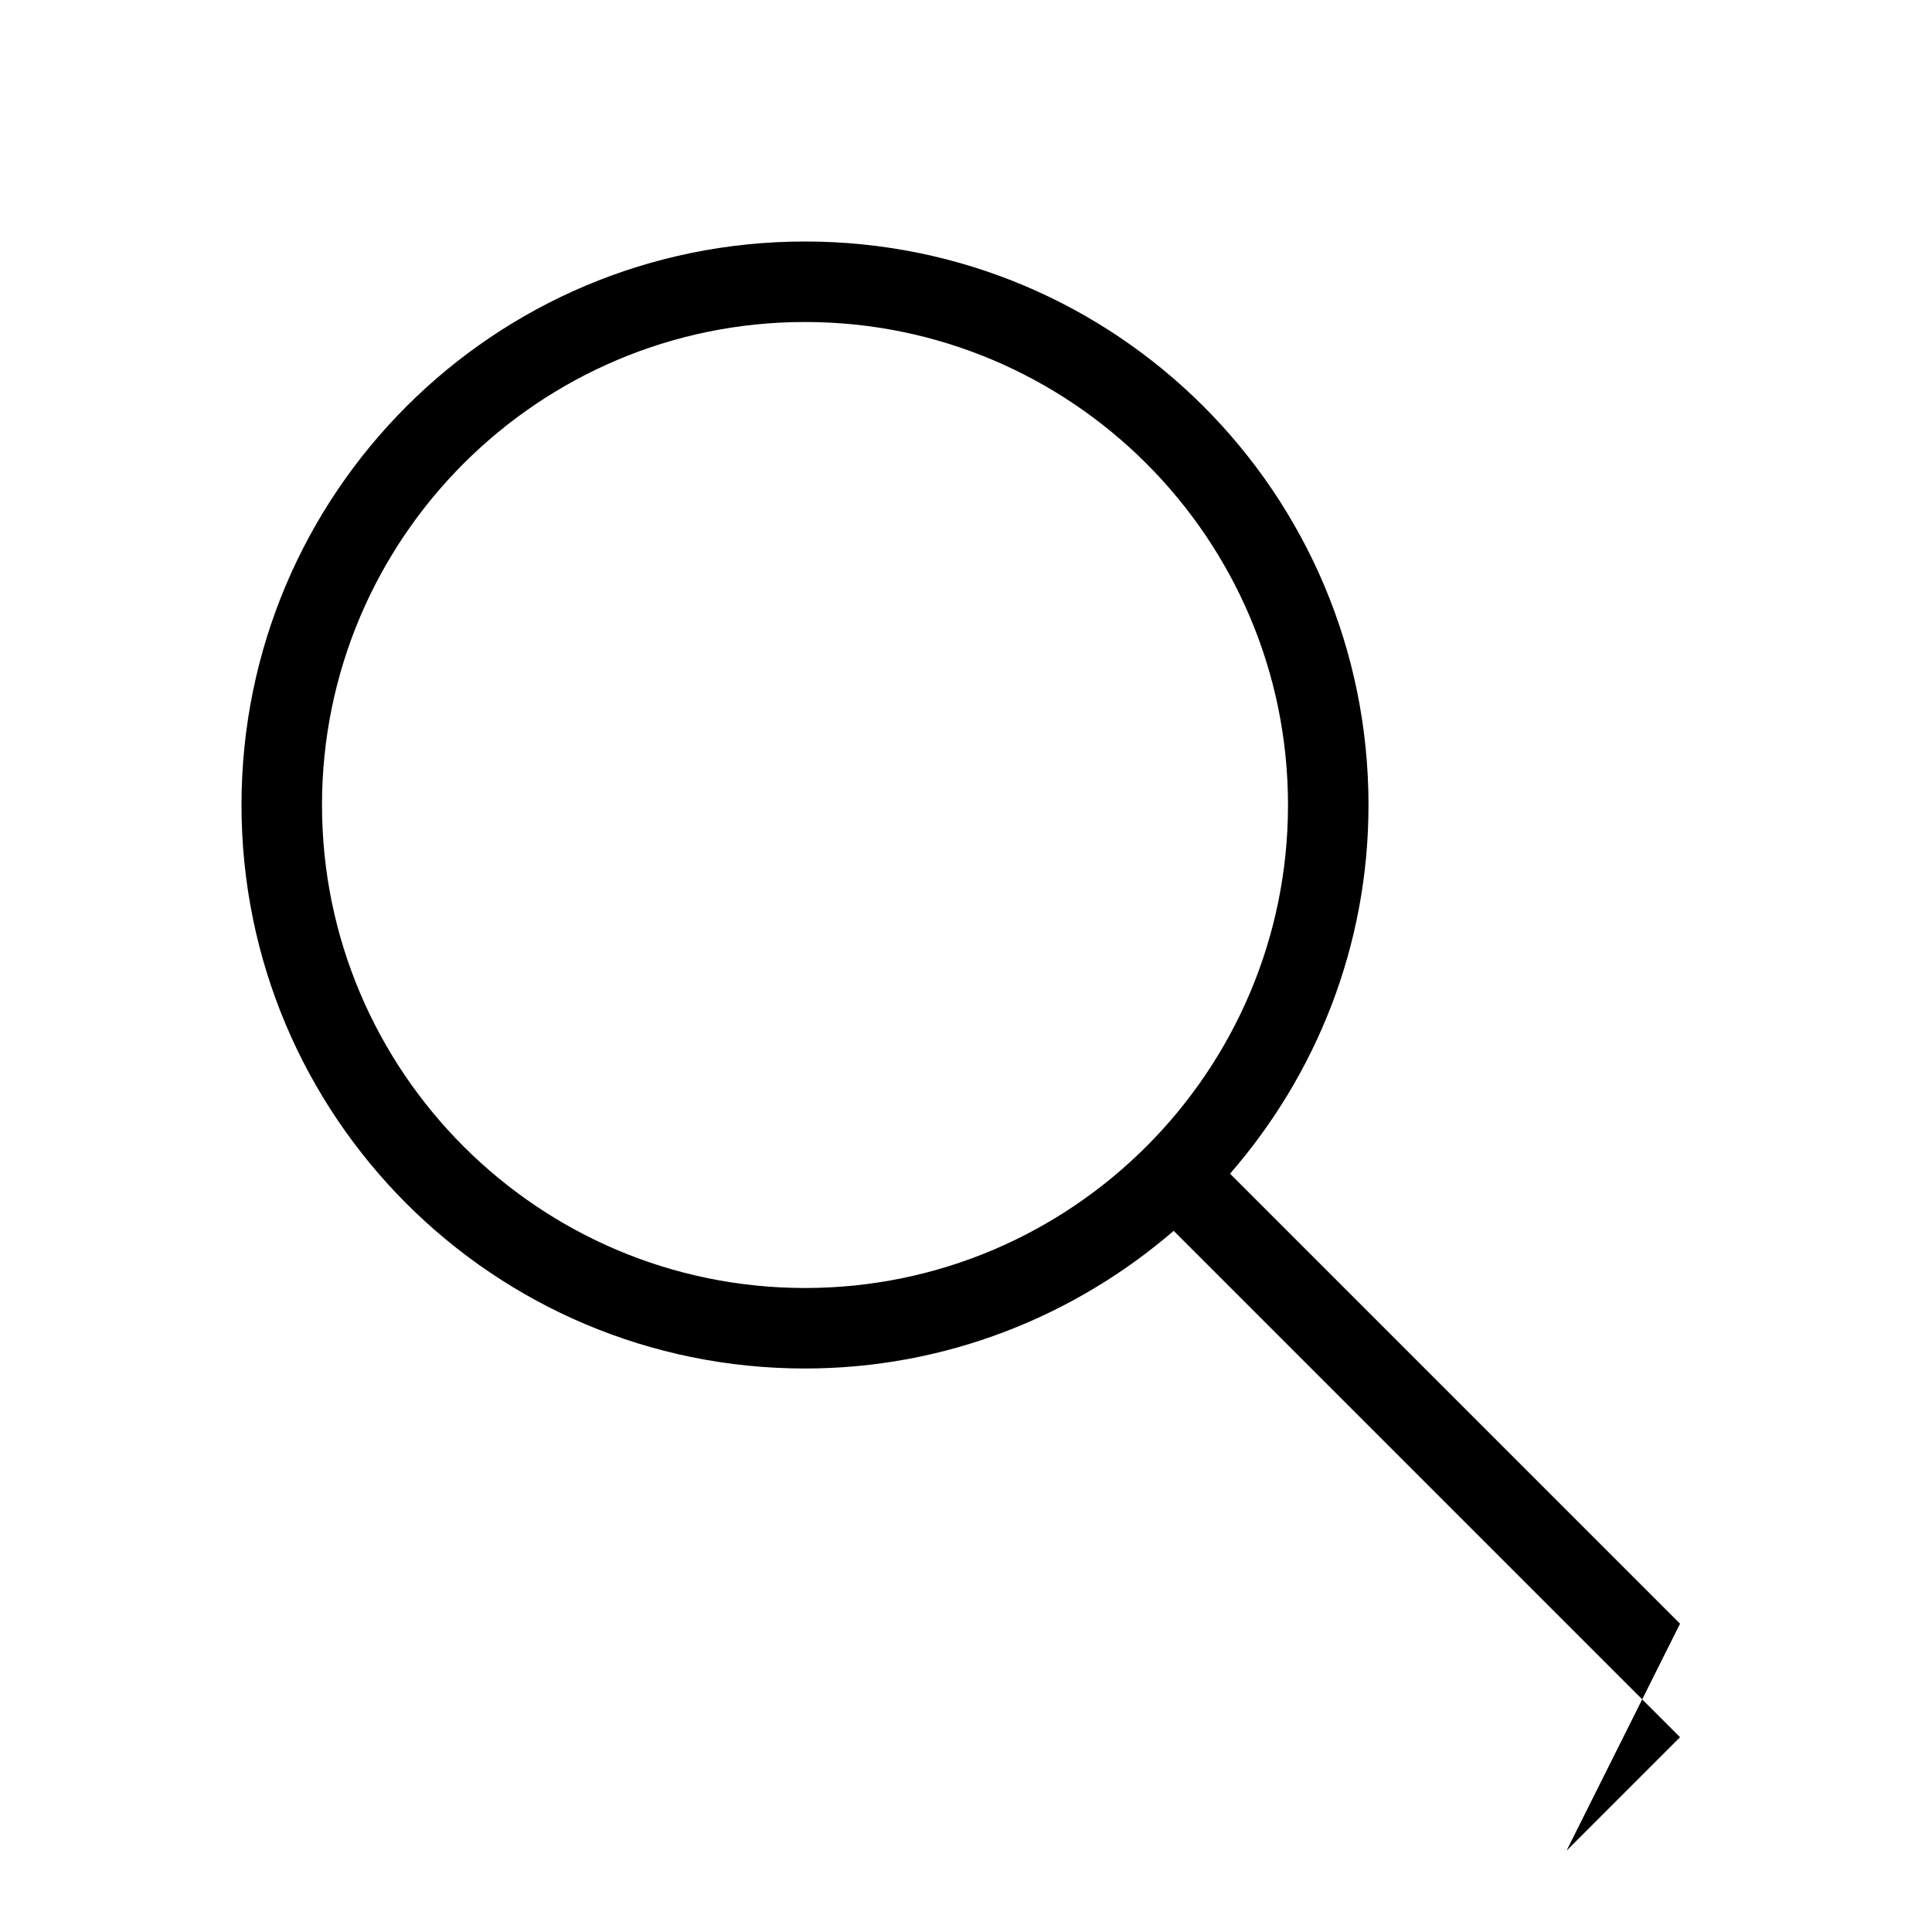
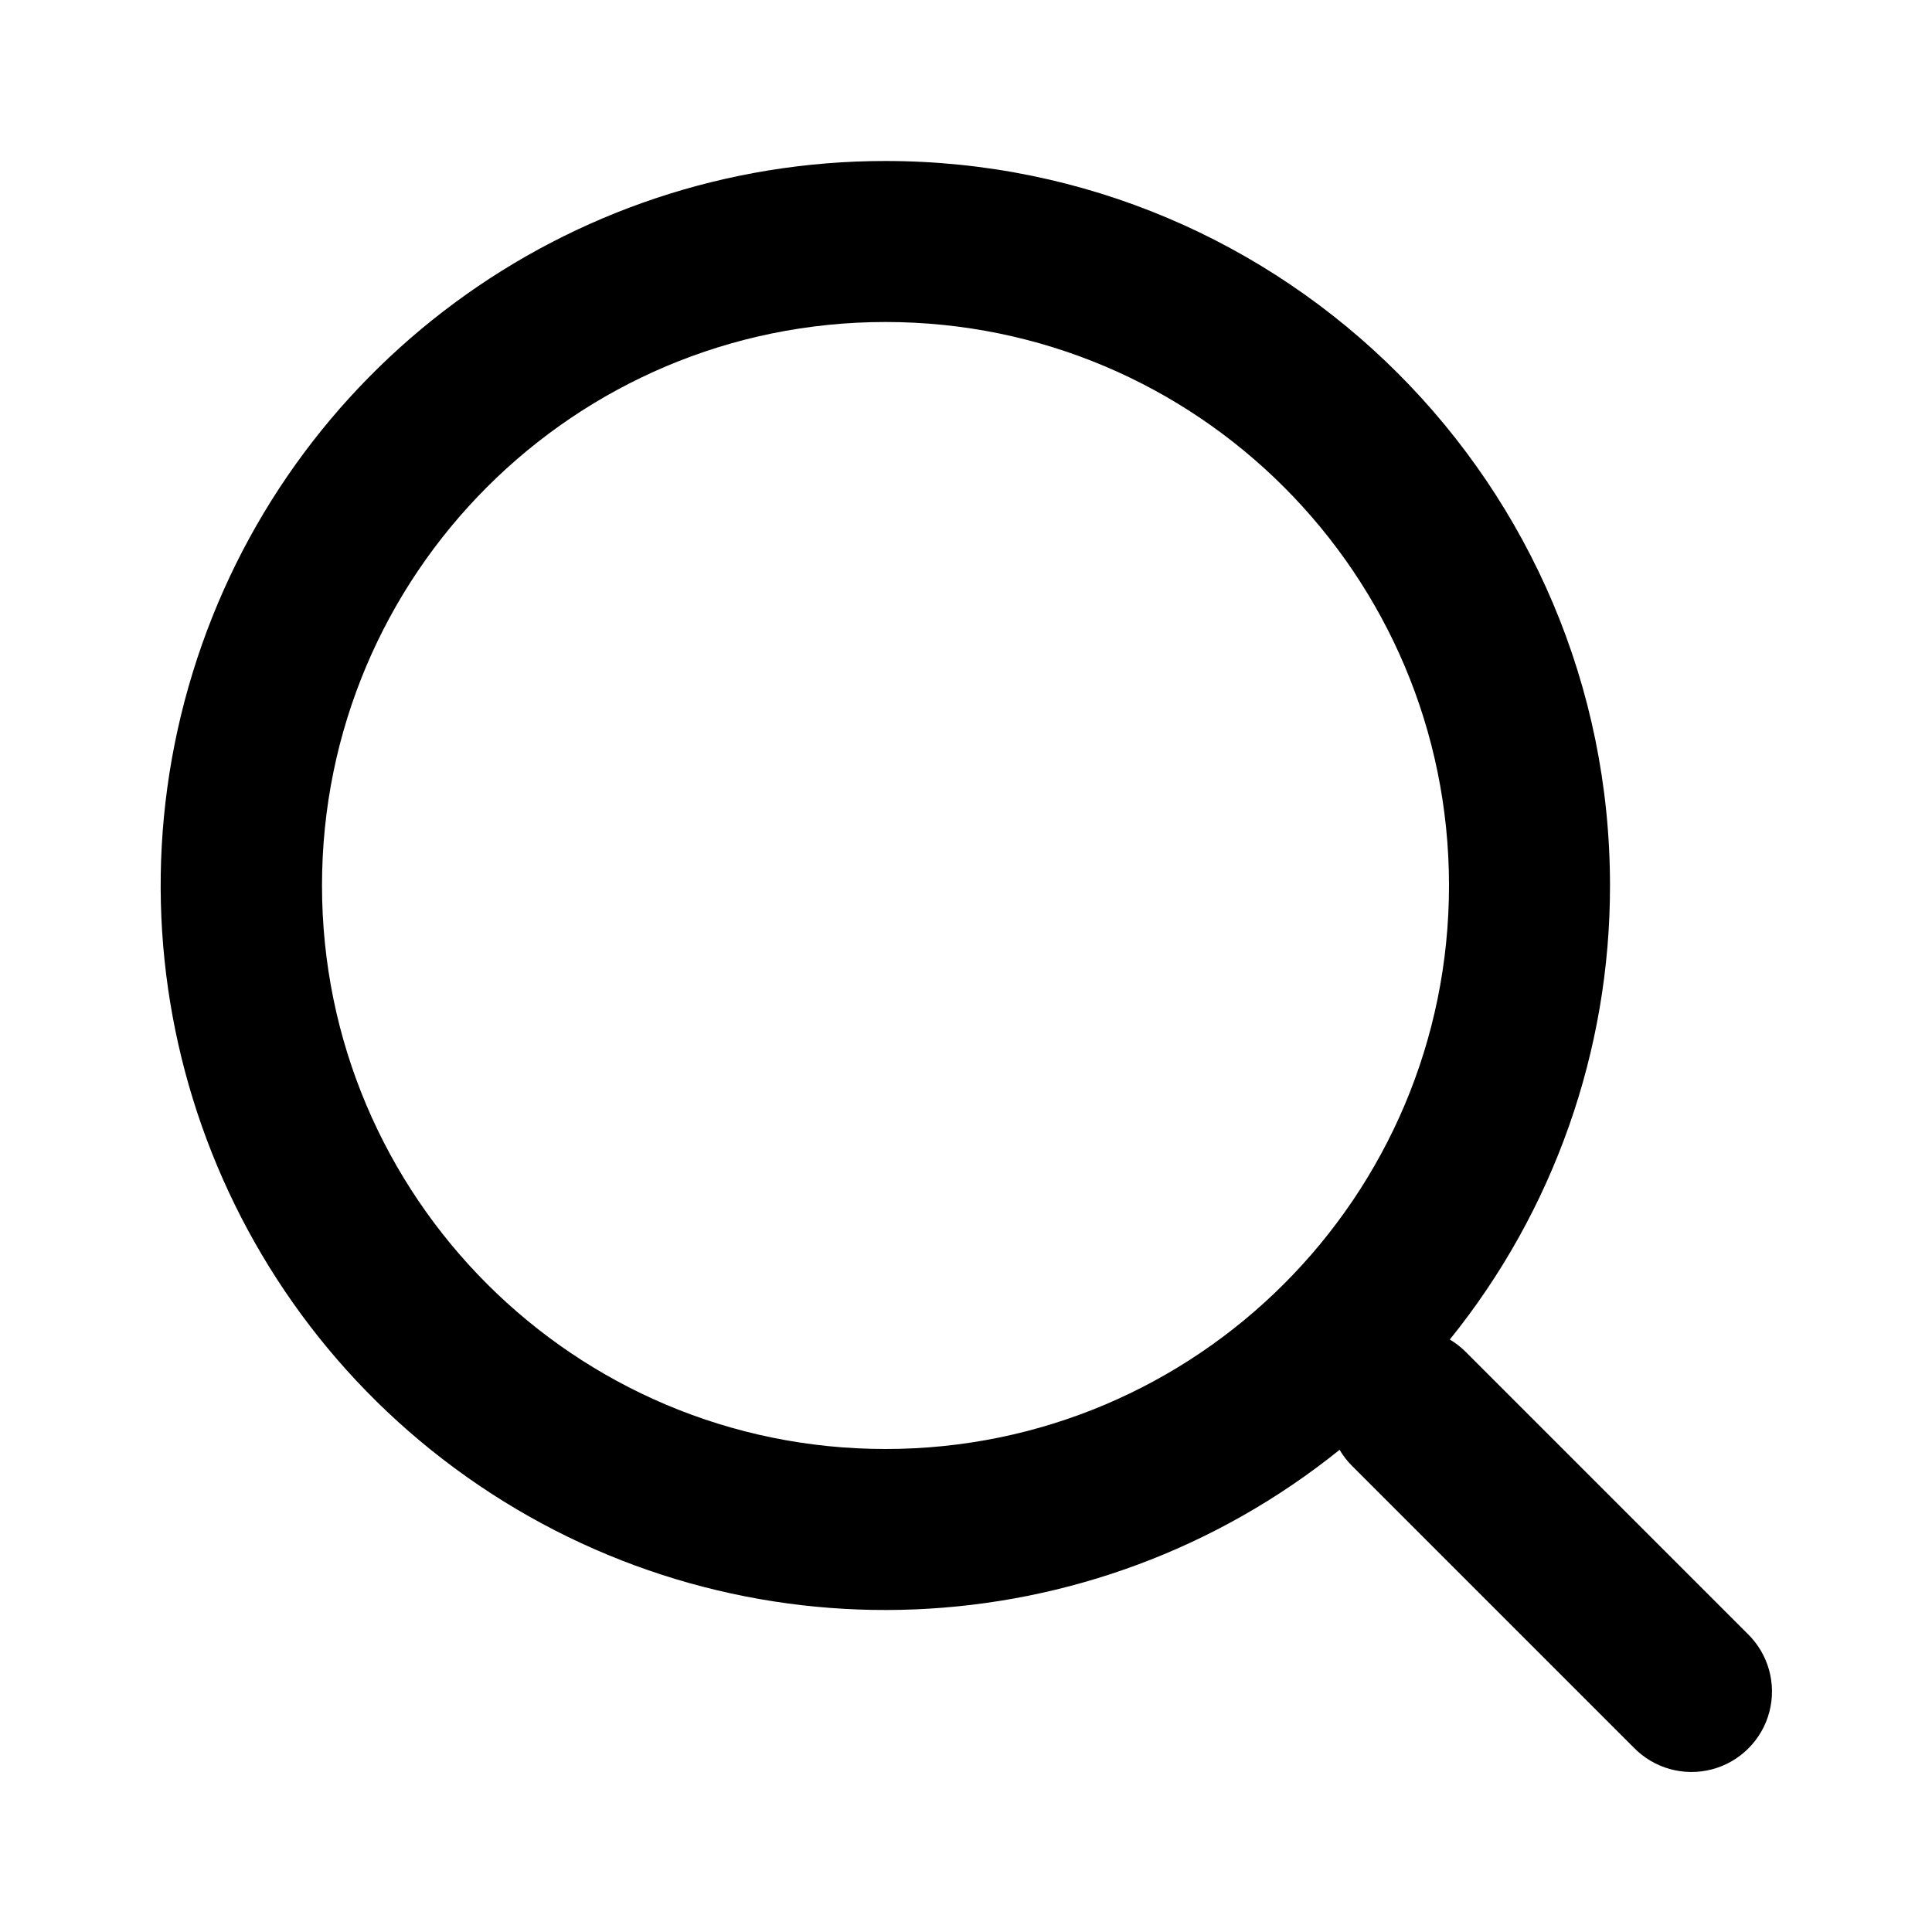
- <svg xmlns="http://www.w3.org/2000/svg" height="24" viewBox="0 0 24 24" width="24" focusable="false" aria-hidden="true">
-   <path d="M20.87 20.17l-5.59-5.59C16.35 13.35 17 11.75 17 10c0-3.87-3.13-7-7-7s-7 3.13-7 7 3.13 7 7 7c1.75 0 3.35-.65 4.58-1.71l5.59 5.59.7.7-1.41 1.41zM10 16c-3.31 0-6-2.69-6-6s2.69-6 6-6 6 2.69 6 6-2.69 6-6 6z" fill="currentColor" />
+ <svg xmlns="http://www.w3.org/2000/svg" height="24" viewBox="0 0 24 24" width="24" focusable="false" aria-hidden="true" style="pointer-events: none; display: inherit; fill: currentColor; width: 60%; height: 60%;">
+   <path d="M11 2a9 9 0 105.641 16.01.966.966 0 00.152.197l3.5 3.5a1 1 0 101.414-1.414l-3.5-3.5a1 1 0 00-.197-.153A8.96 8.96 0 0020 11a9 9 0 00-9-9Zm0 2a7 7 0 110 14 7 7 0 010-14Z" />
</svg>
